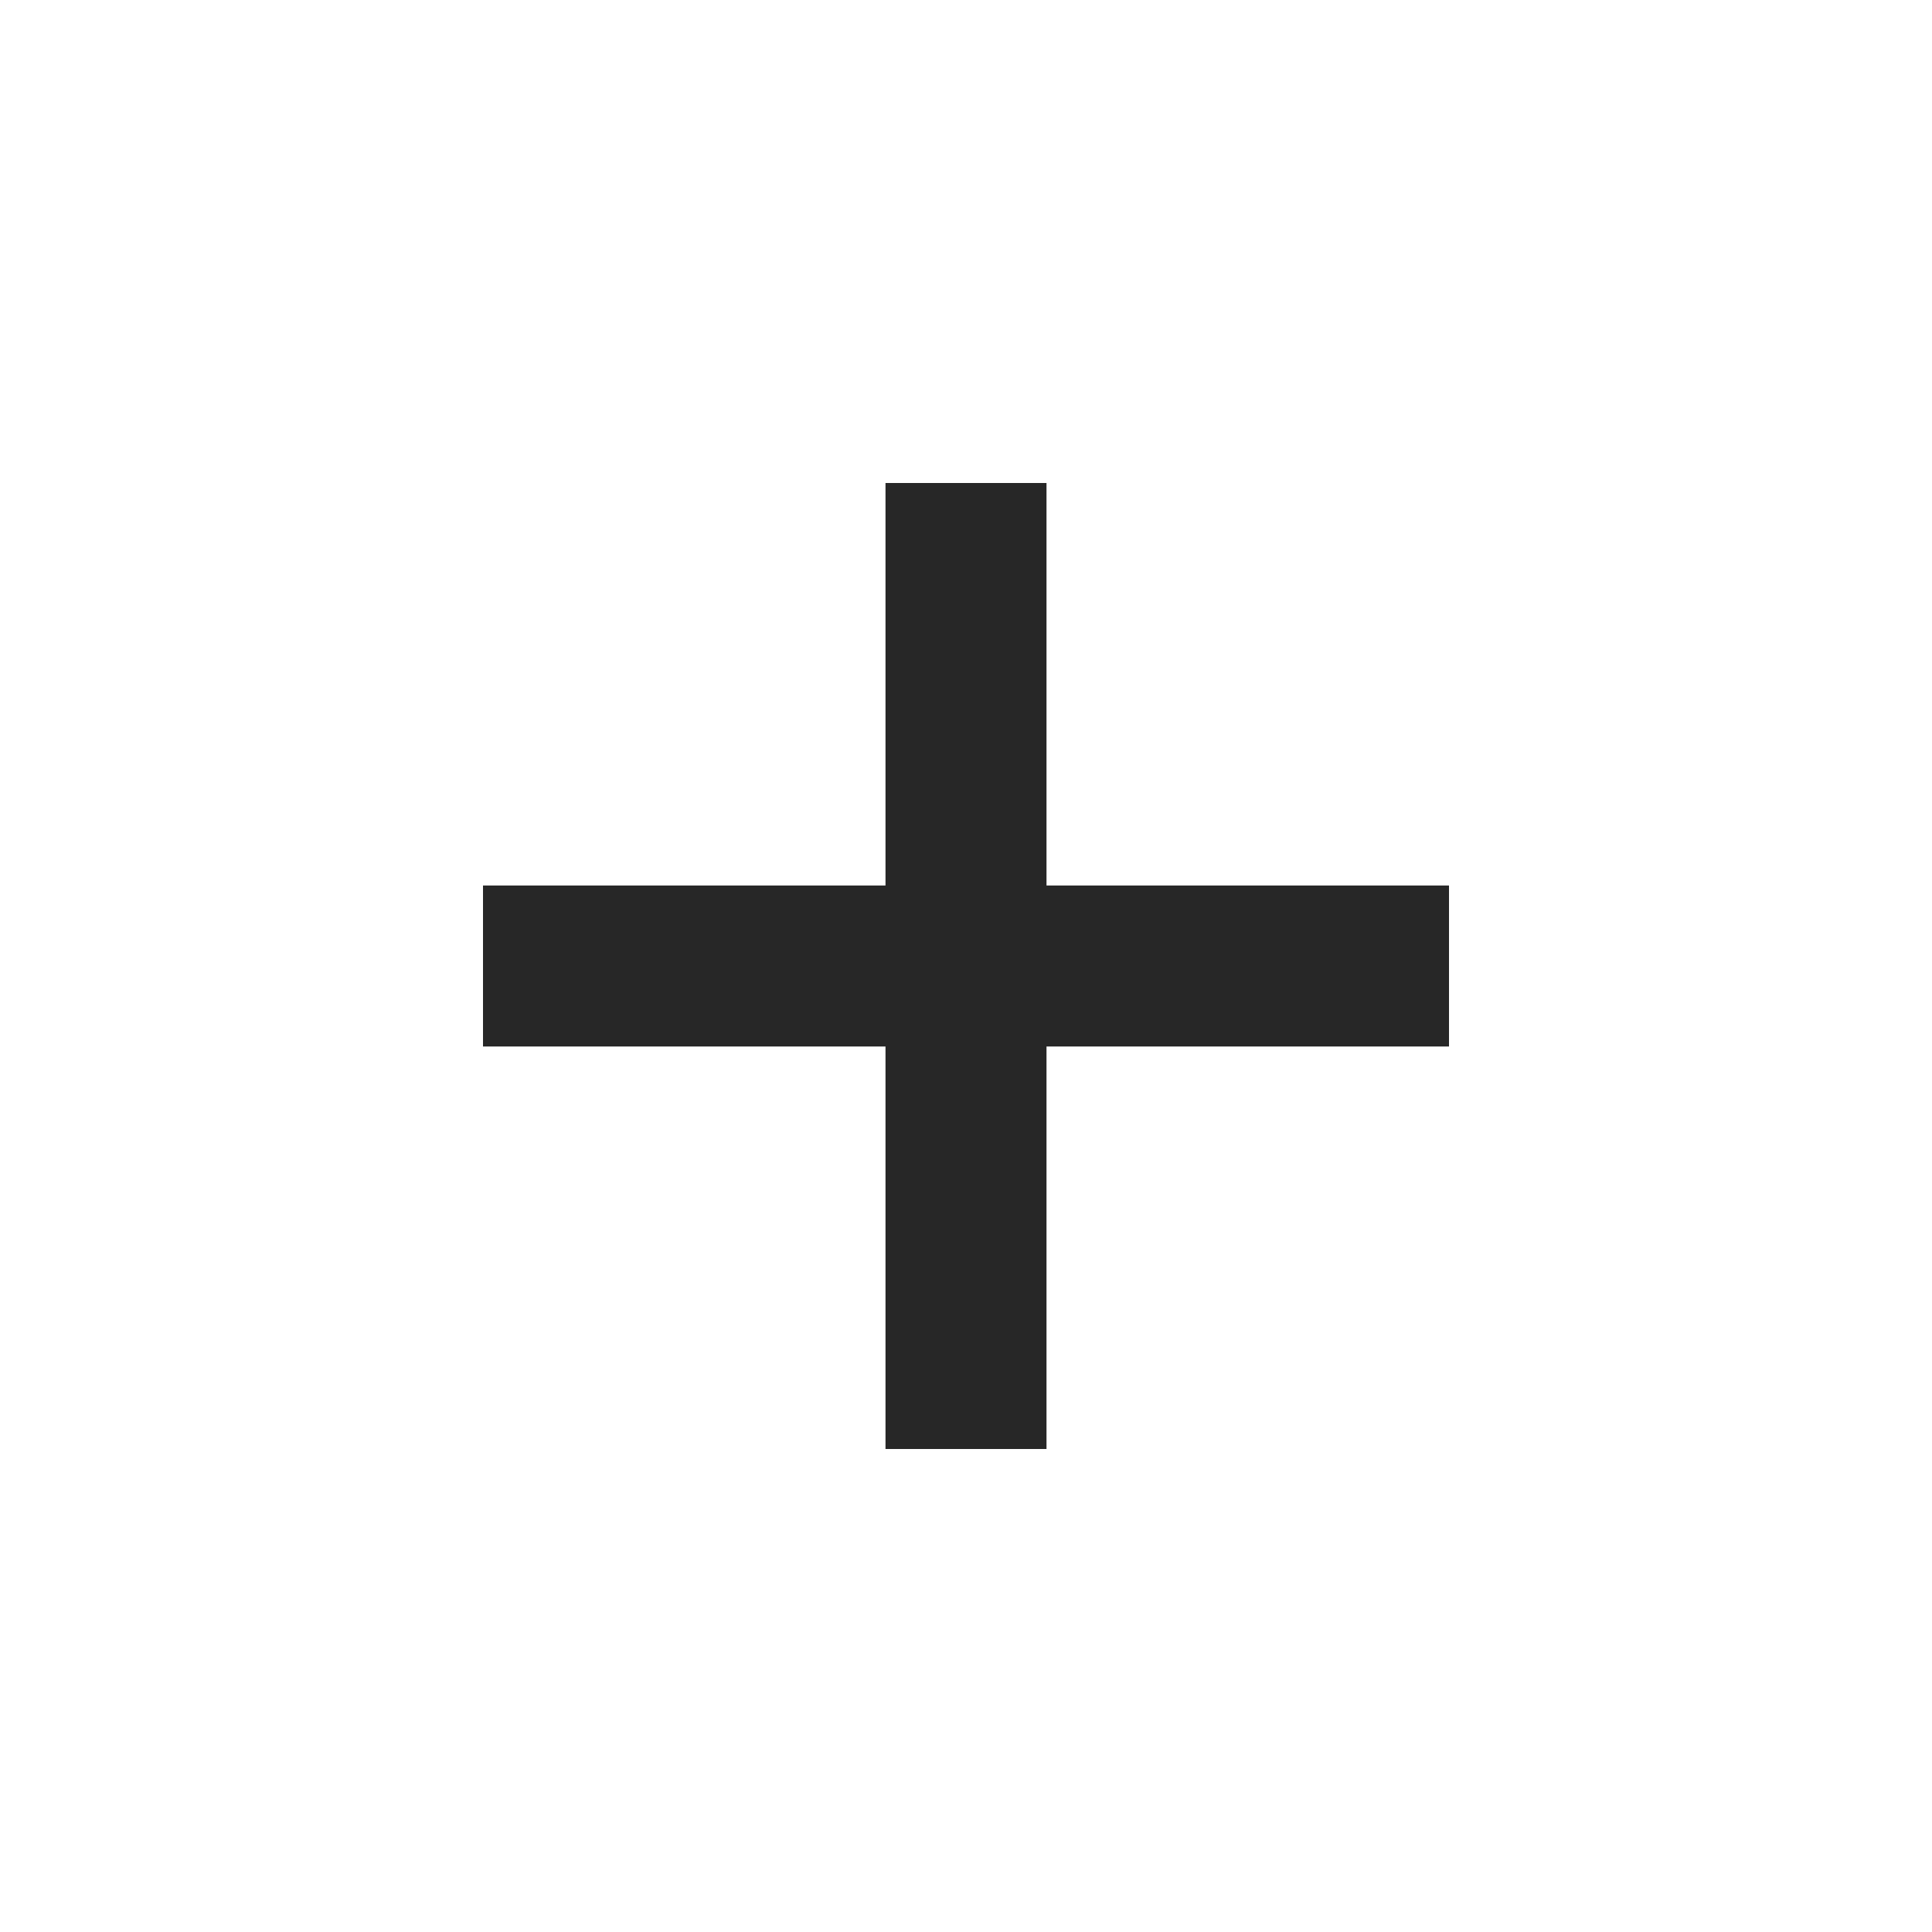
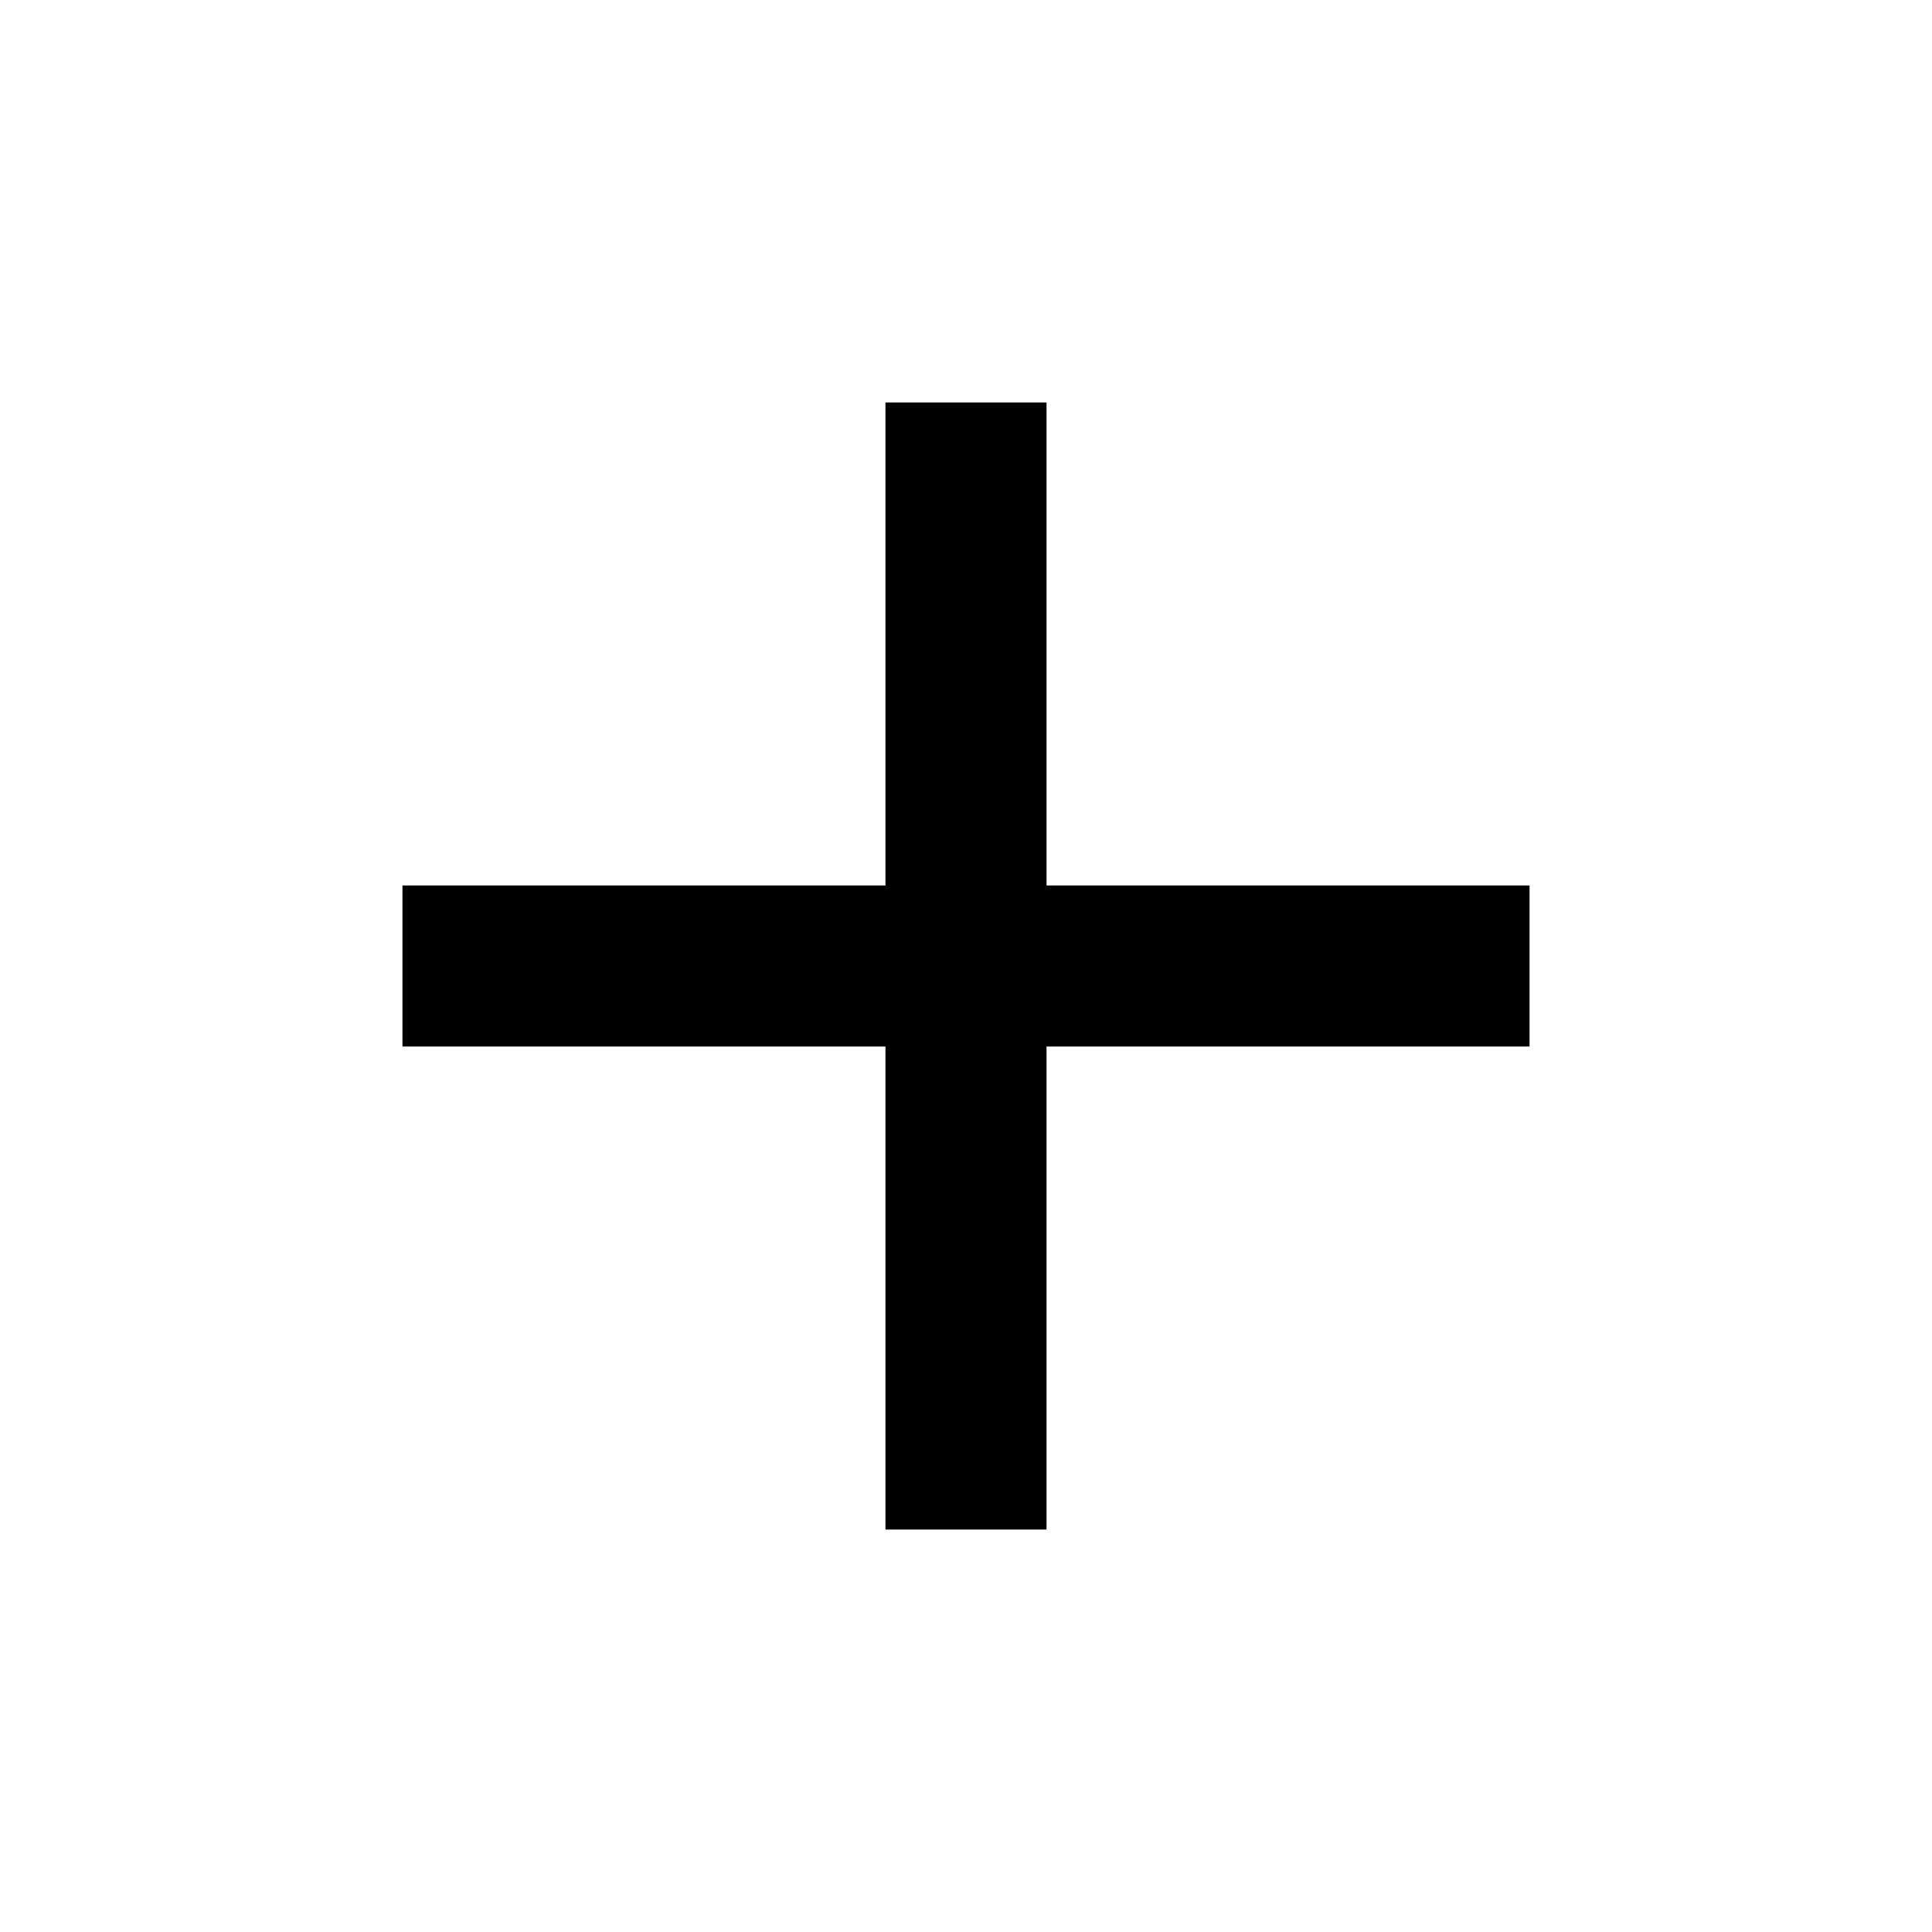
- <svg xmlns="http://www.w3.org/2000/svg" width="24" height="24" viewBox="0 0 24 24" fill="none">
-   <path fill-rule="evenodd" clip-rule="evenodd" d="M11 13V18H13V13L18 13V11L13 11V6H11V11L6 11V13L11 13Z" fill="#272727" />
+ <svg xmlns="http://www.w3.org/2000/svg" width="16" height="16" viewBox="0 0 16 16" fill="none">
+   <path fill-rule="evenodd" clip-rule="evenodd" d="M7.333 8.667L7.333 12.667H8.667L8.667 8.667H12.667V7.333H8.667L8.667 3.333H7.333L7.333 7.333H3.333V8.667H7.333Z" fill="black" />
</svg>
